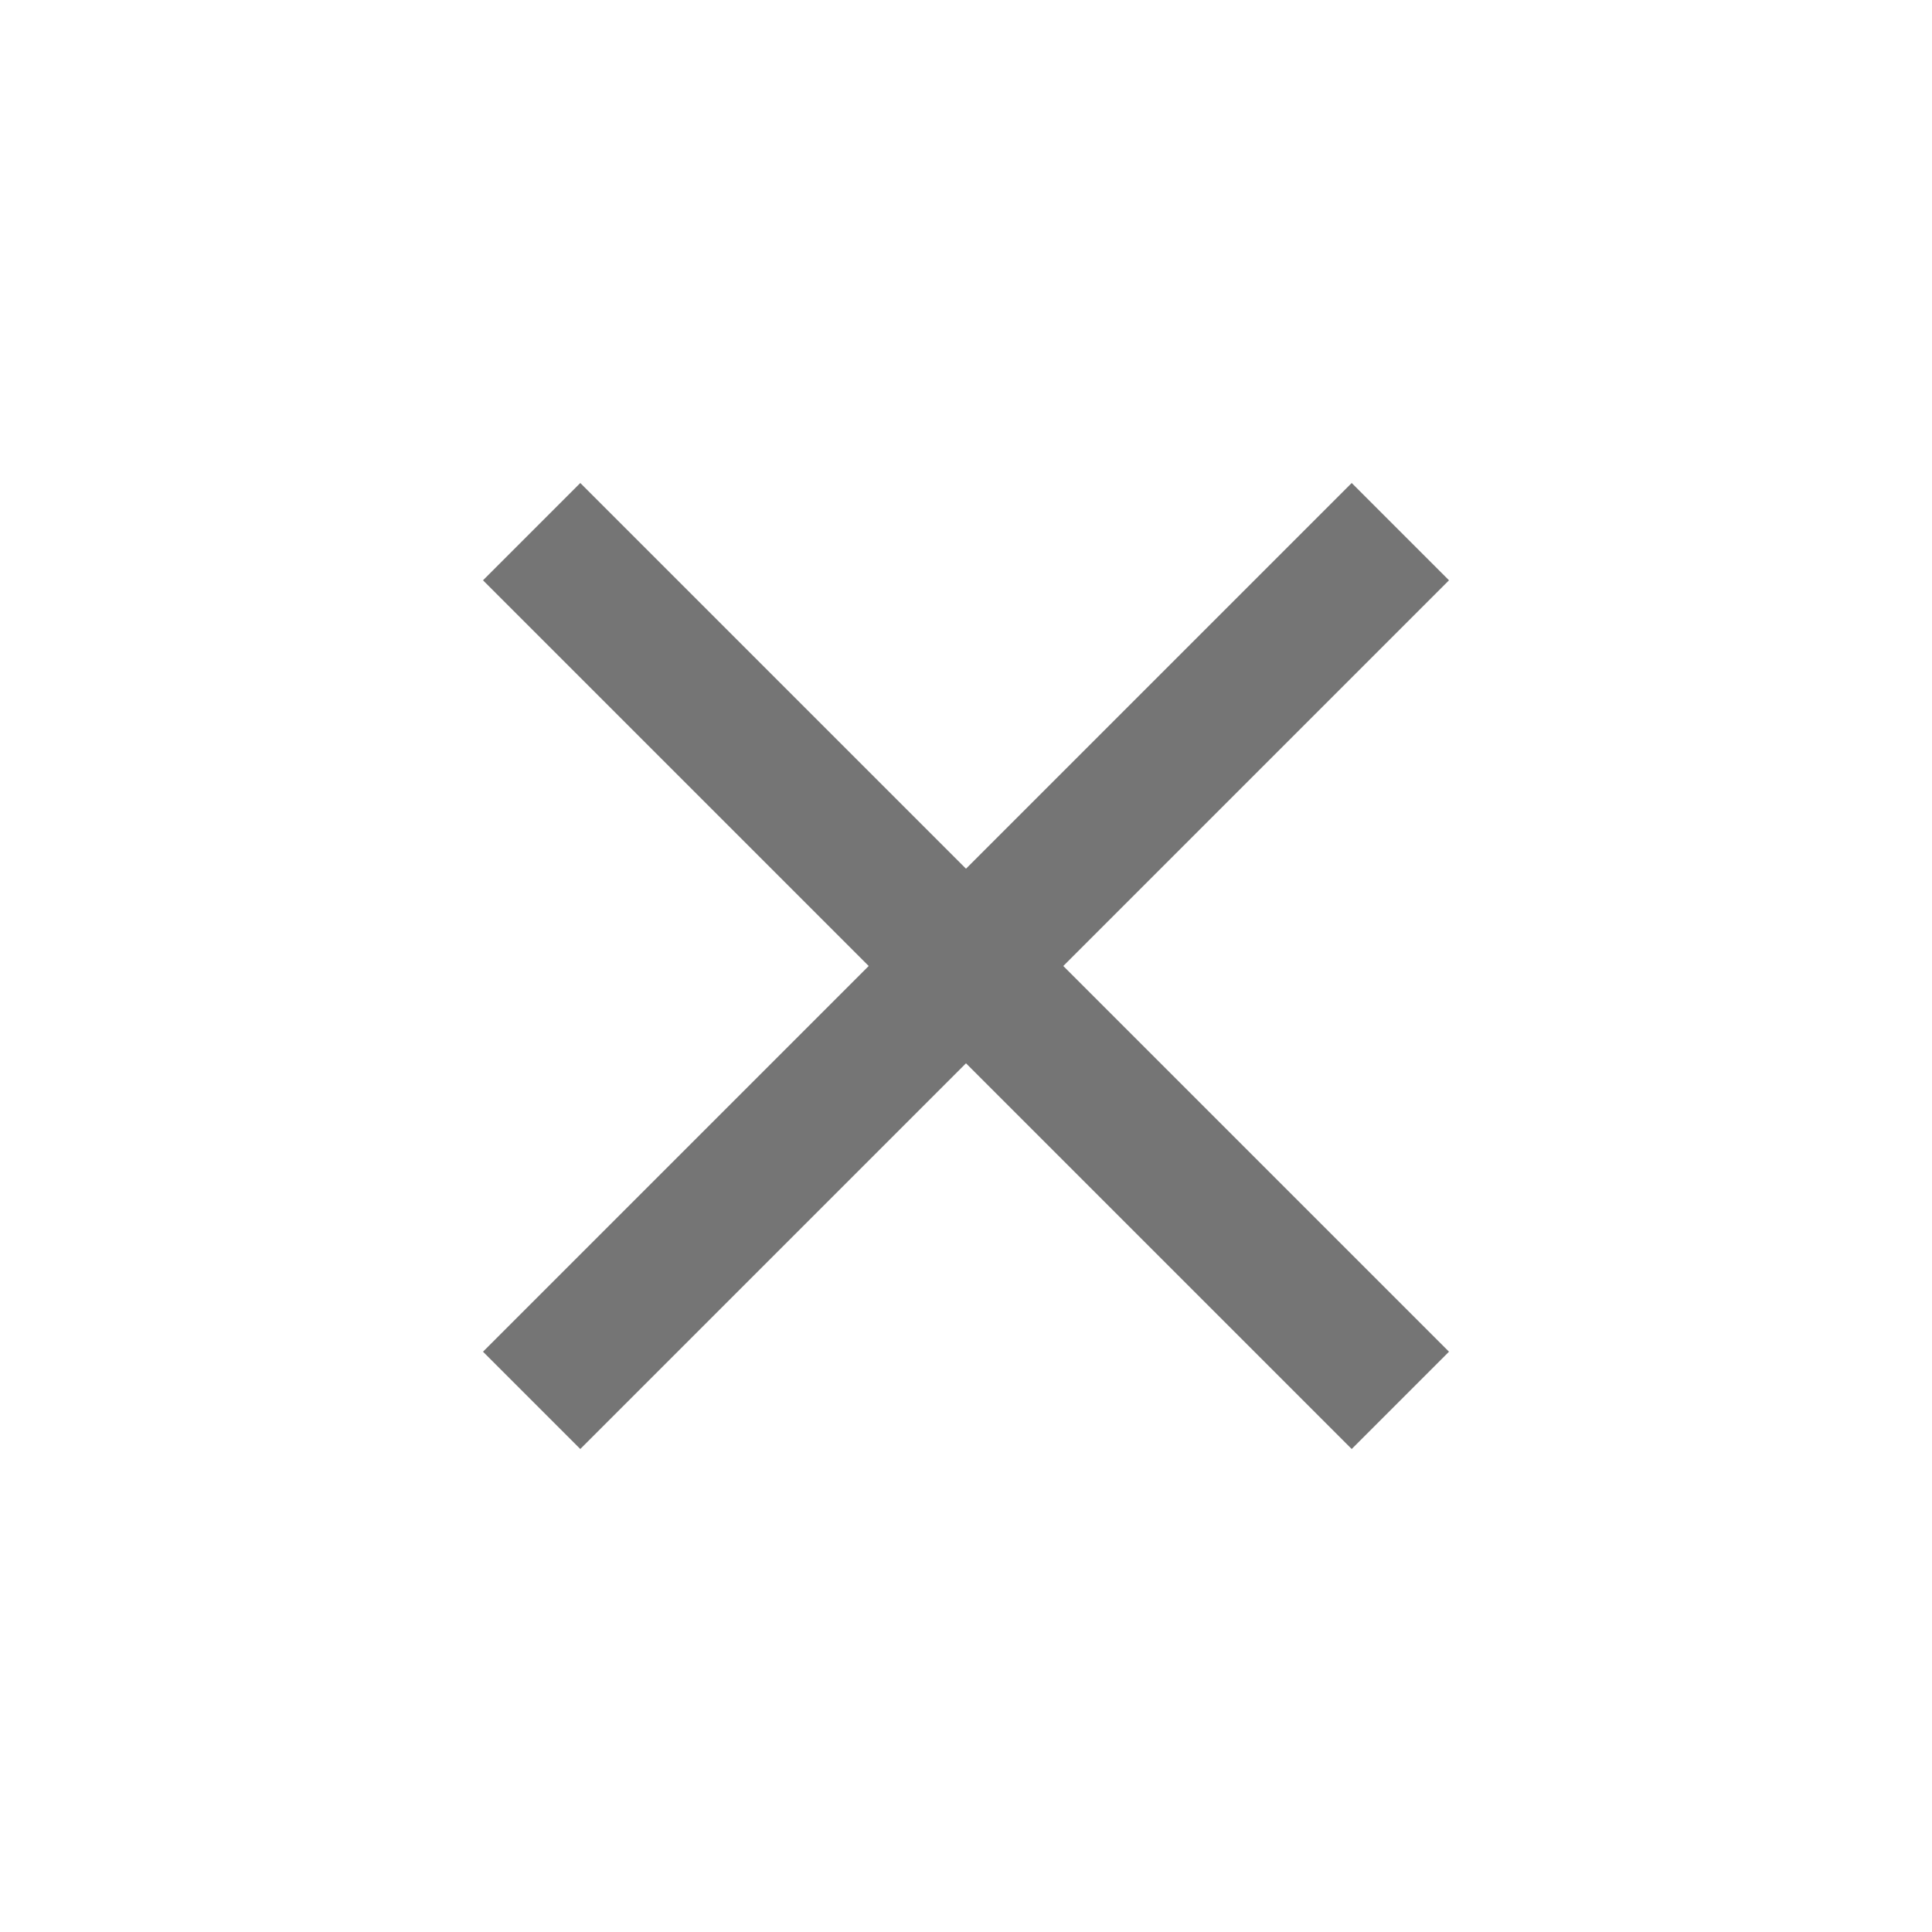
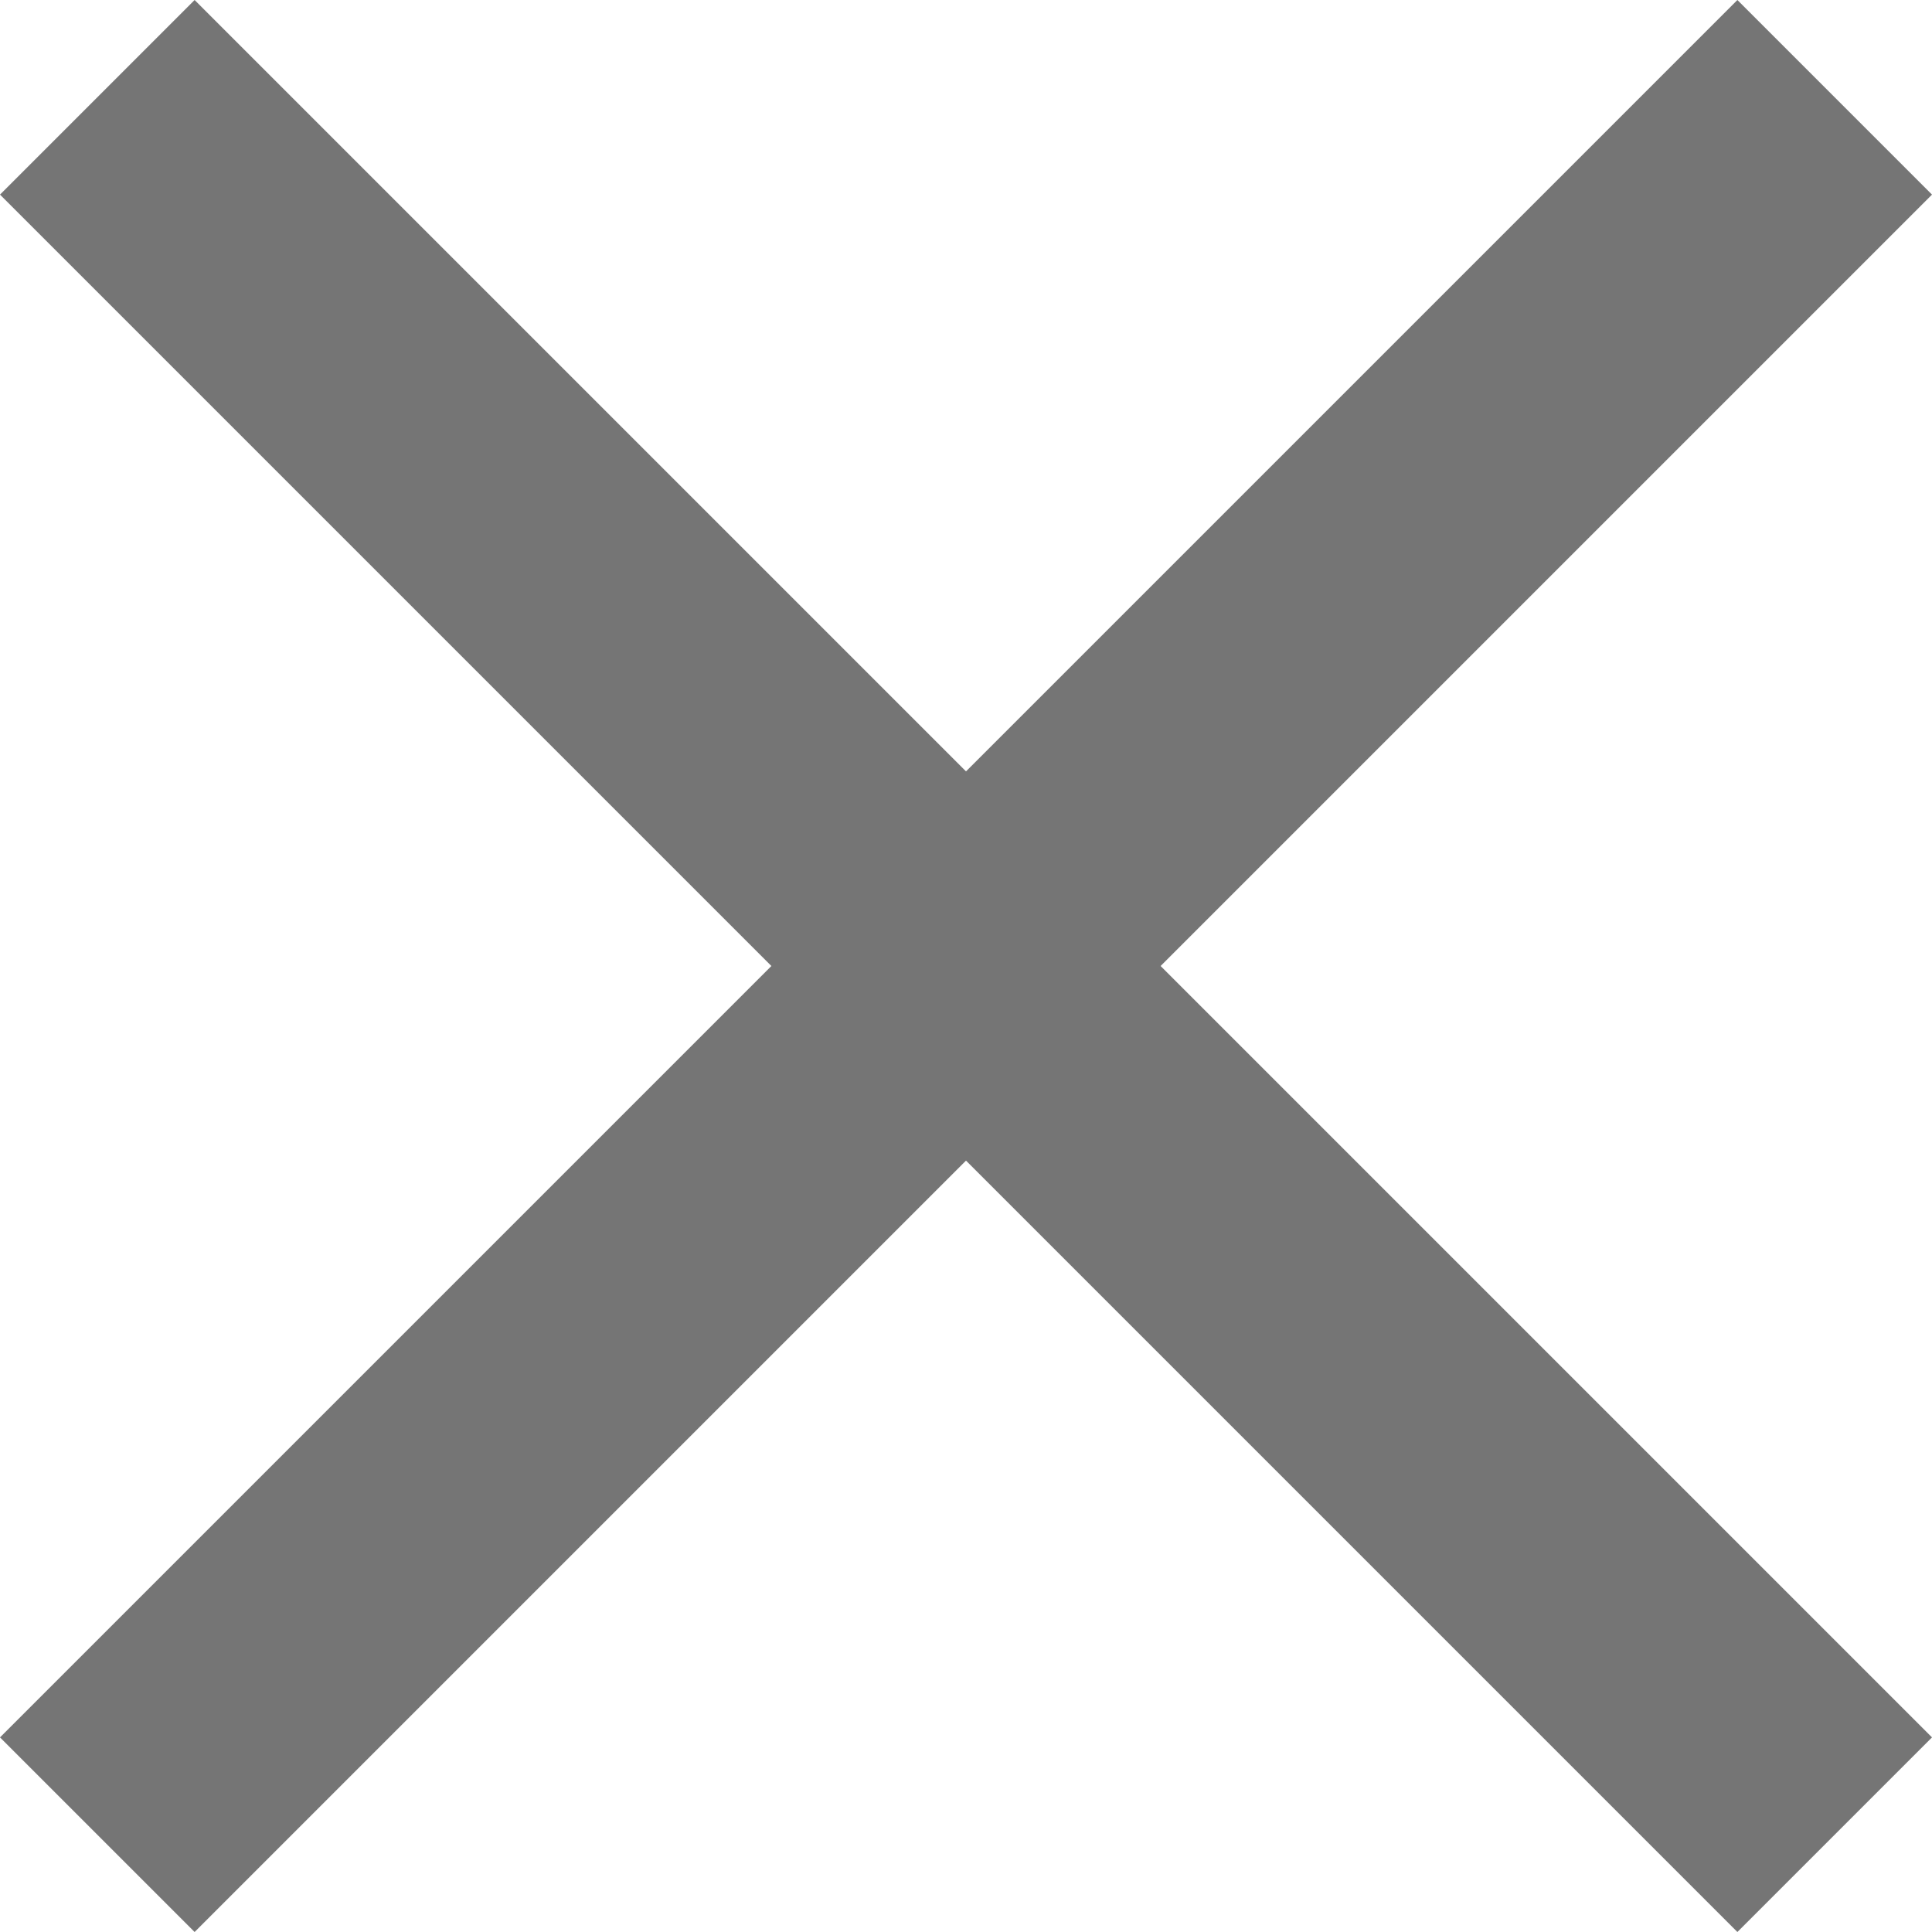
- <svg xmlns="http://www.w3.org/2000/svg" width="44" height="44" viewBox="0 0 44 44" fill="none">
-   <path d="M33 13.216L30.784 11L22 19.784L13.216 11L11 13.216L19.784 22L11 30.784L13.216 33L22 24.216L30.784 33L33 30.784L24.216 22L33 13.216Z" fill="#757575" />
+ <svg xmlns="http://www.w3.org/2000/svg" width="22" height="22" viewBox="0 0 22 22" fill="none">
+   <path d="M22 2.216L19.784 0L11 8.784L2.216 0L0 2.216L8.784 11L0 19.784L2.216 22L11 13.216L19.784 22L22 19.784L13.216 11L22 2.216Z" fill="#757575" />
</svg>
